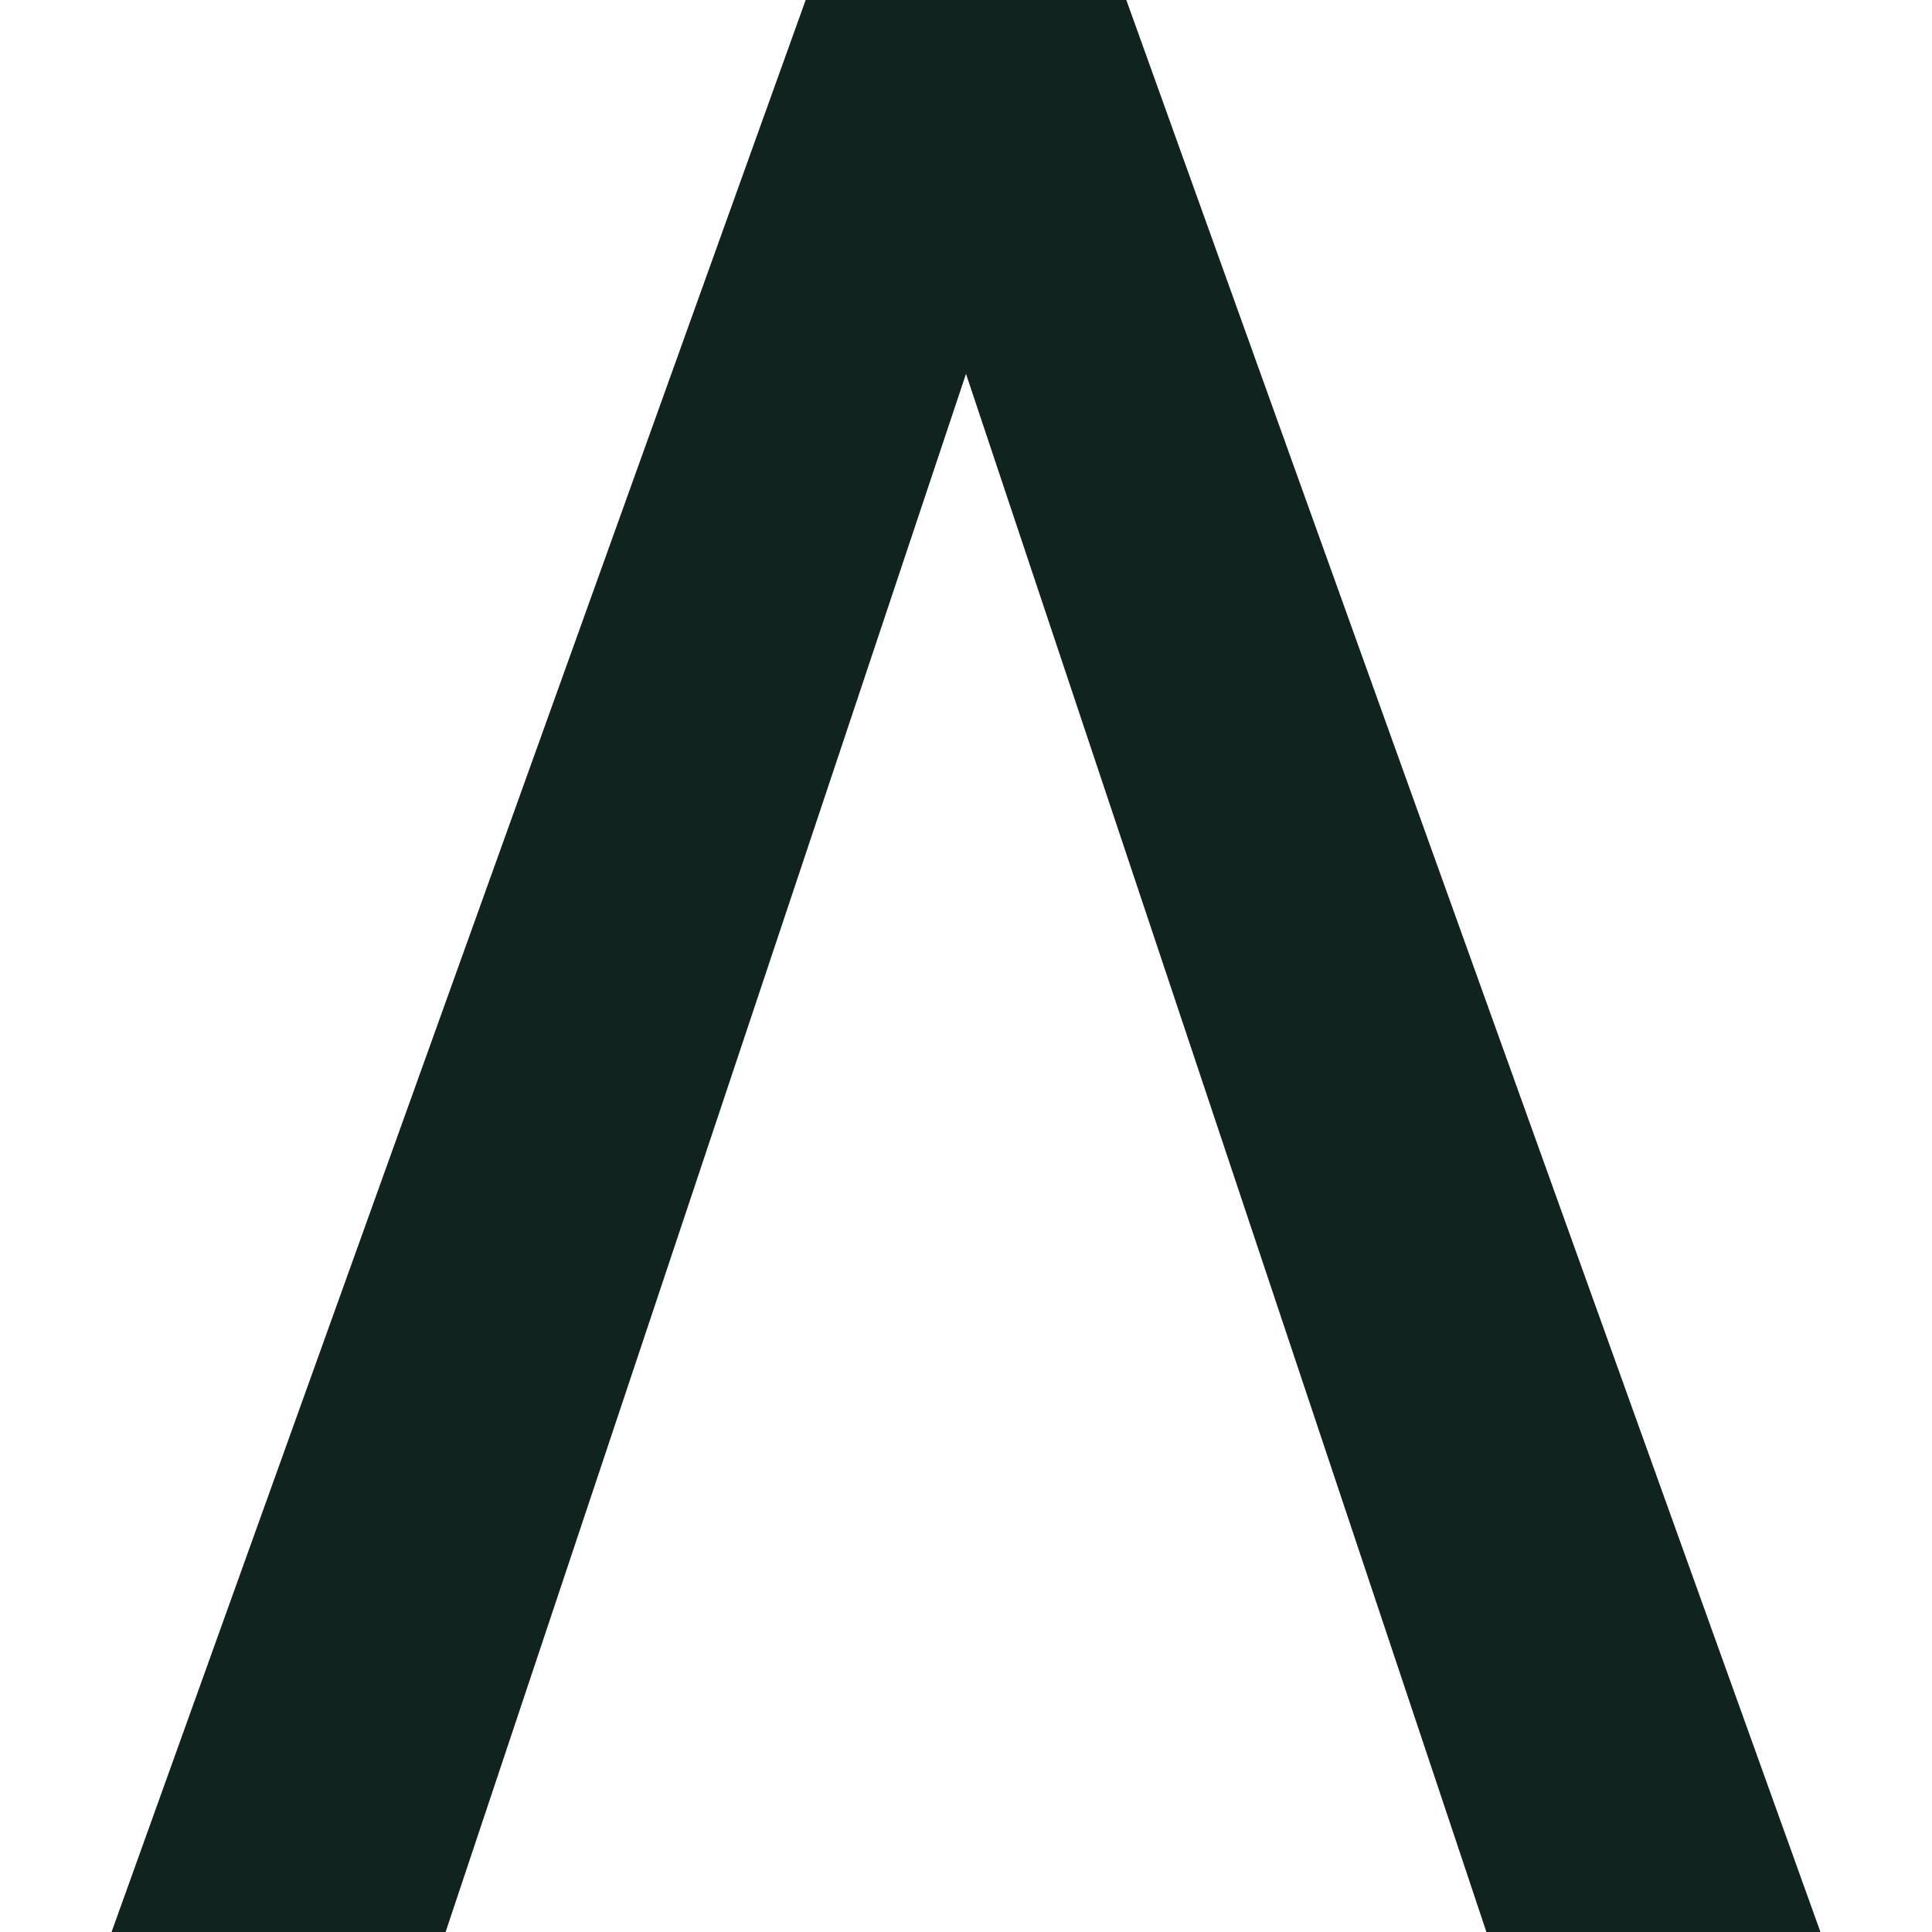
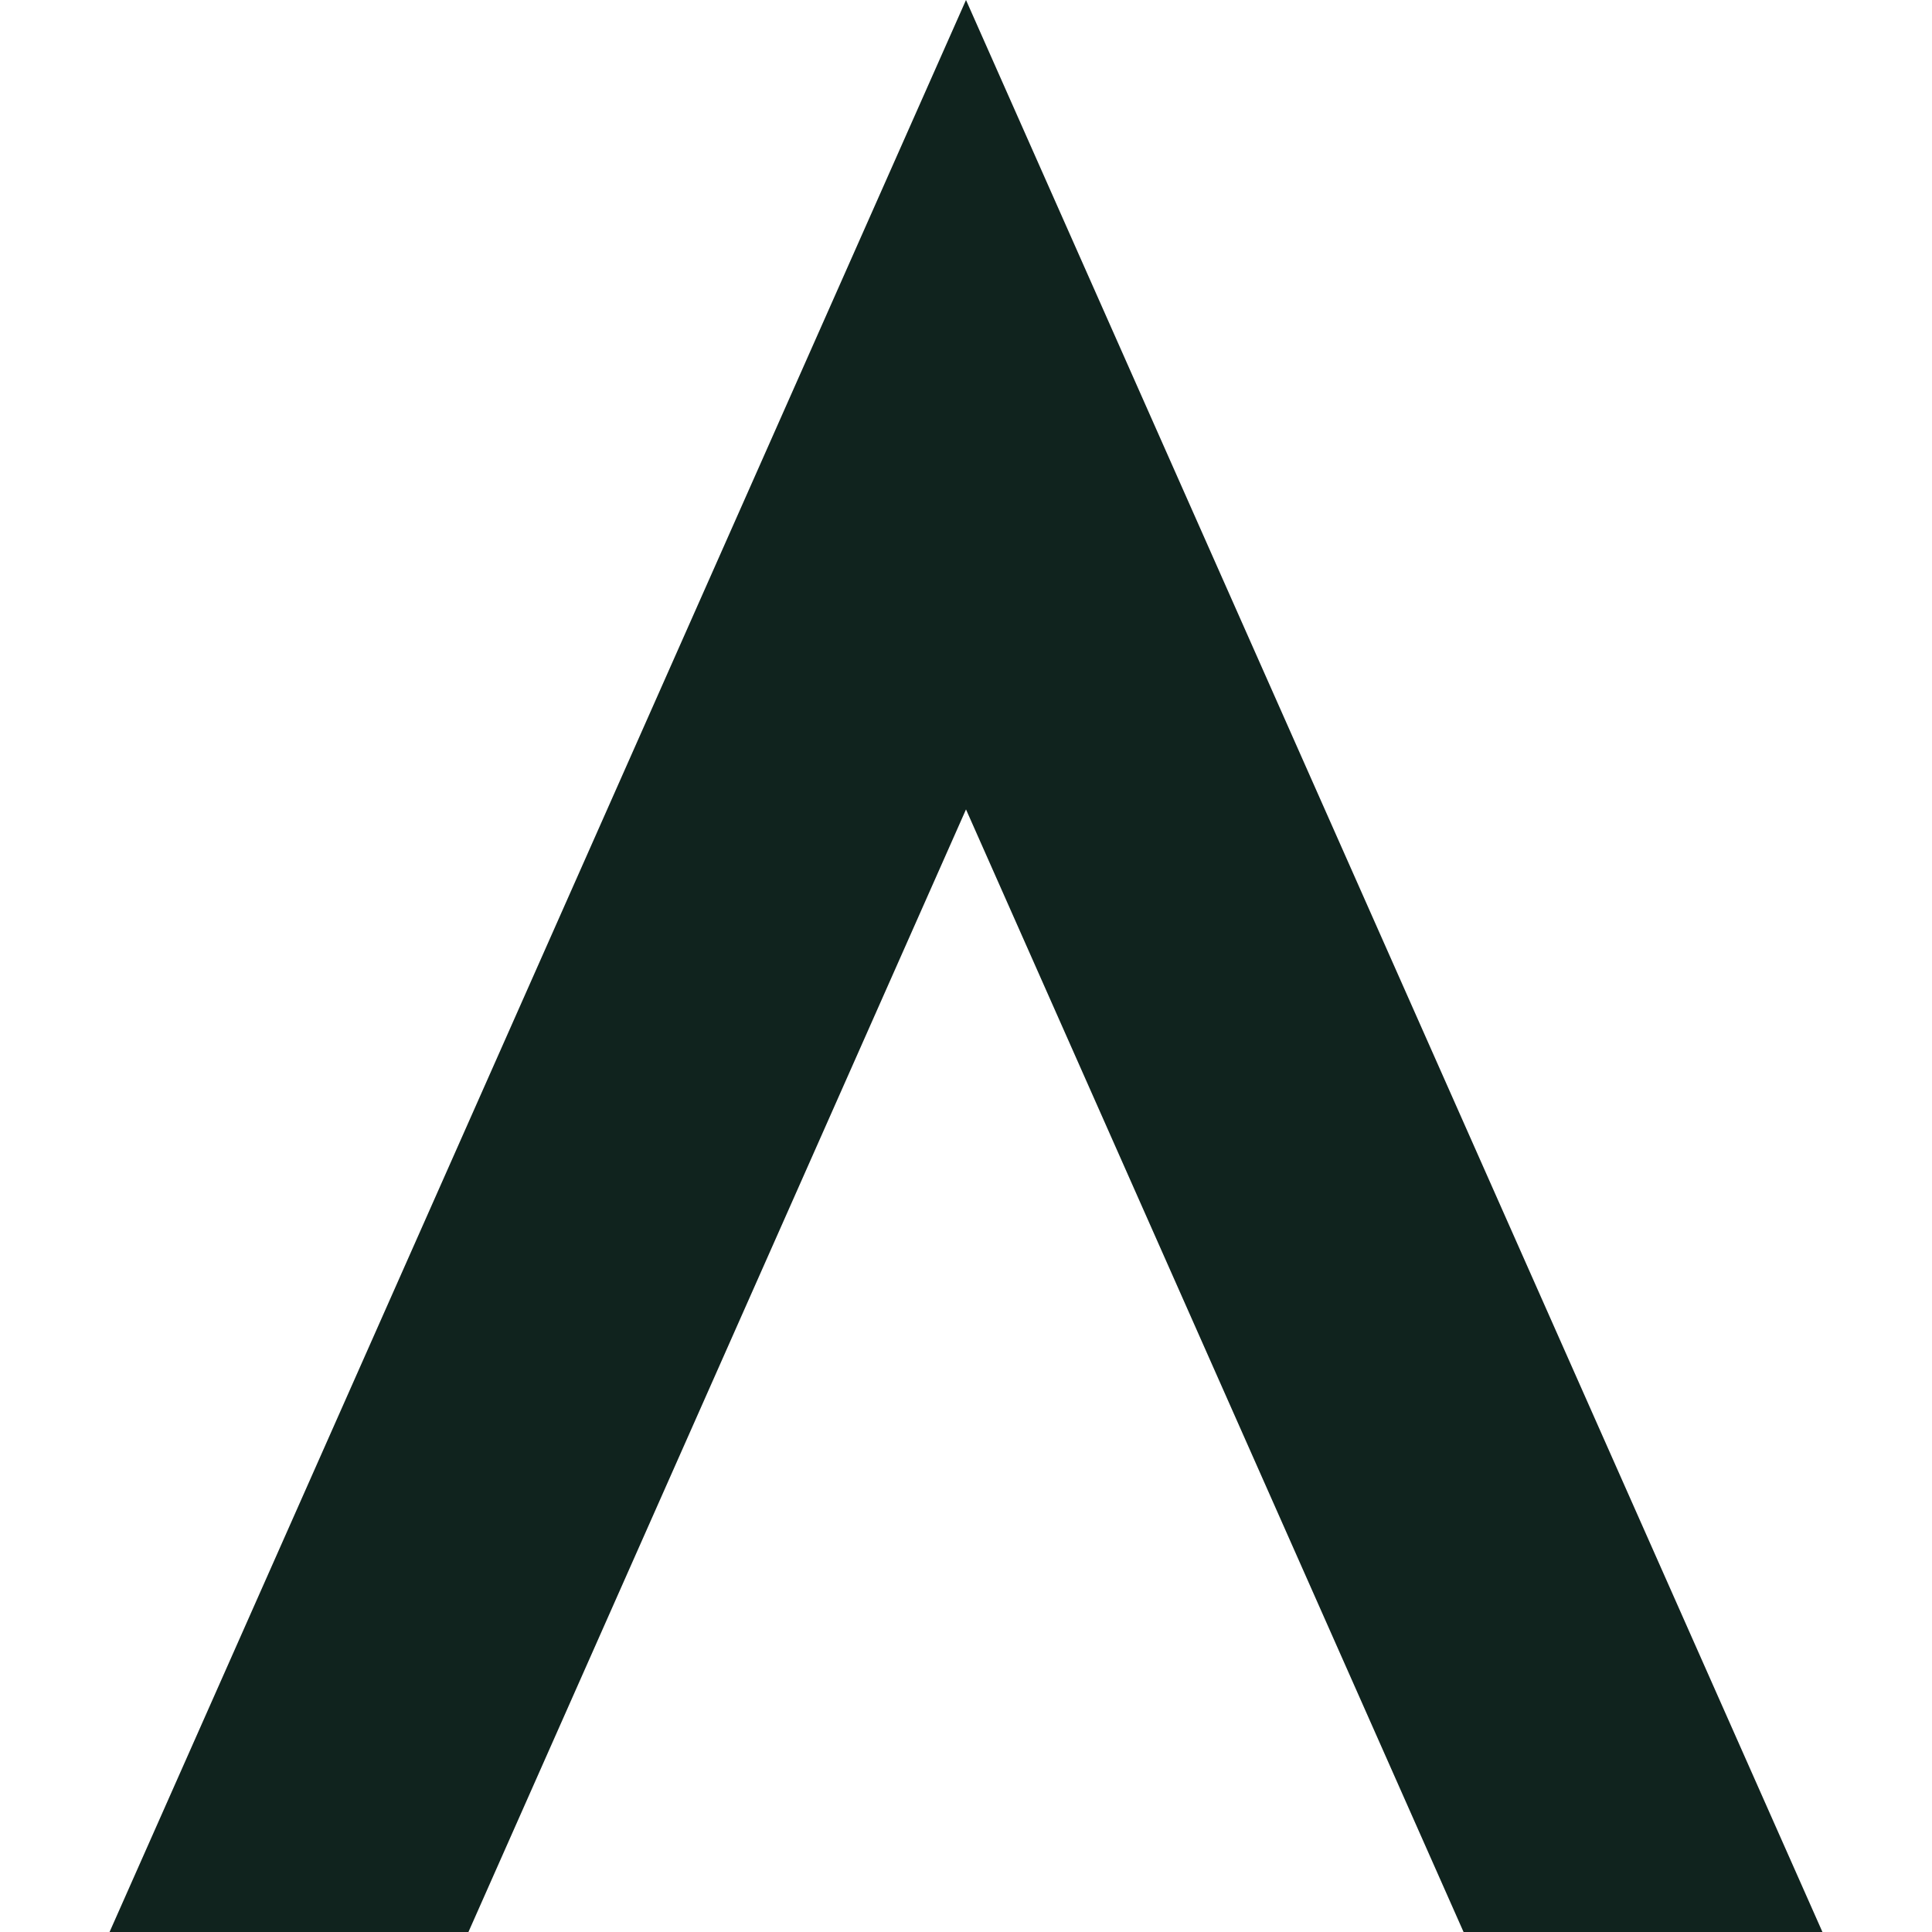
<svg xmlns="http://www.w3.org/2000/svg" viewBox="0 0 1446 1446" role="img" aria-label="Atapura">
-   <path fill="#10231E" d="M83.5 1446.0 L603.0 0.0 L843.0 0.0 L1362.5 1446.0 L1112.5 1446.0 L723.0 279.8 L333.5 1446.0 Z" />
+   <path fill="#10231E" d="M82.0 1446.0 L723.0 0.0 L1364.0 1446.0 L1095.4 1446.0 L723.0 605.8 L350.6 1446.0 Z" />
</svg>
